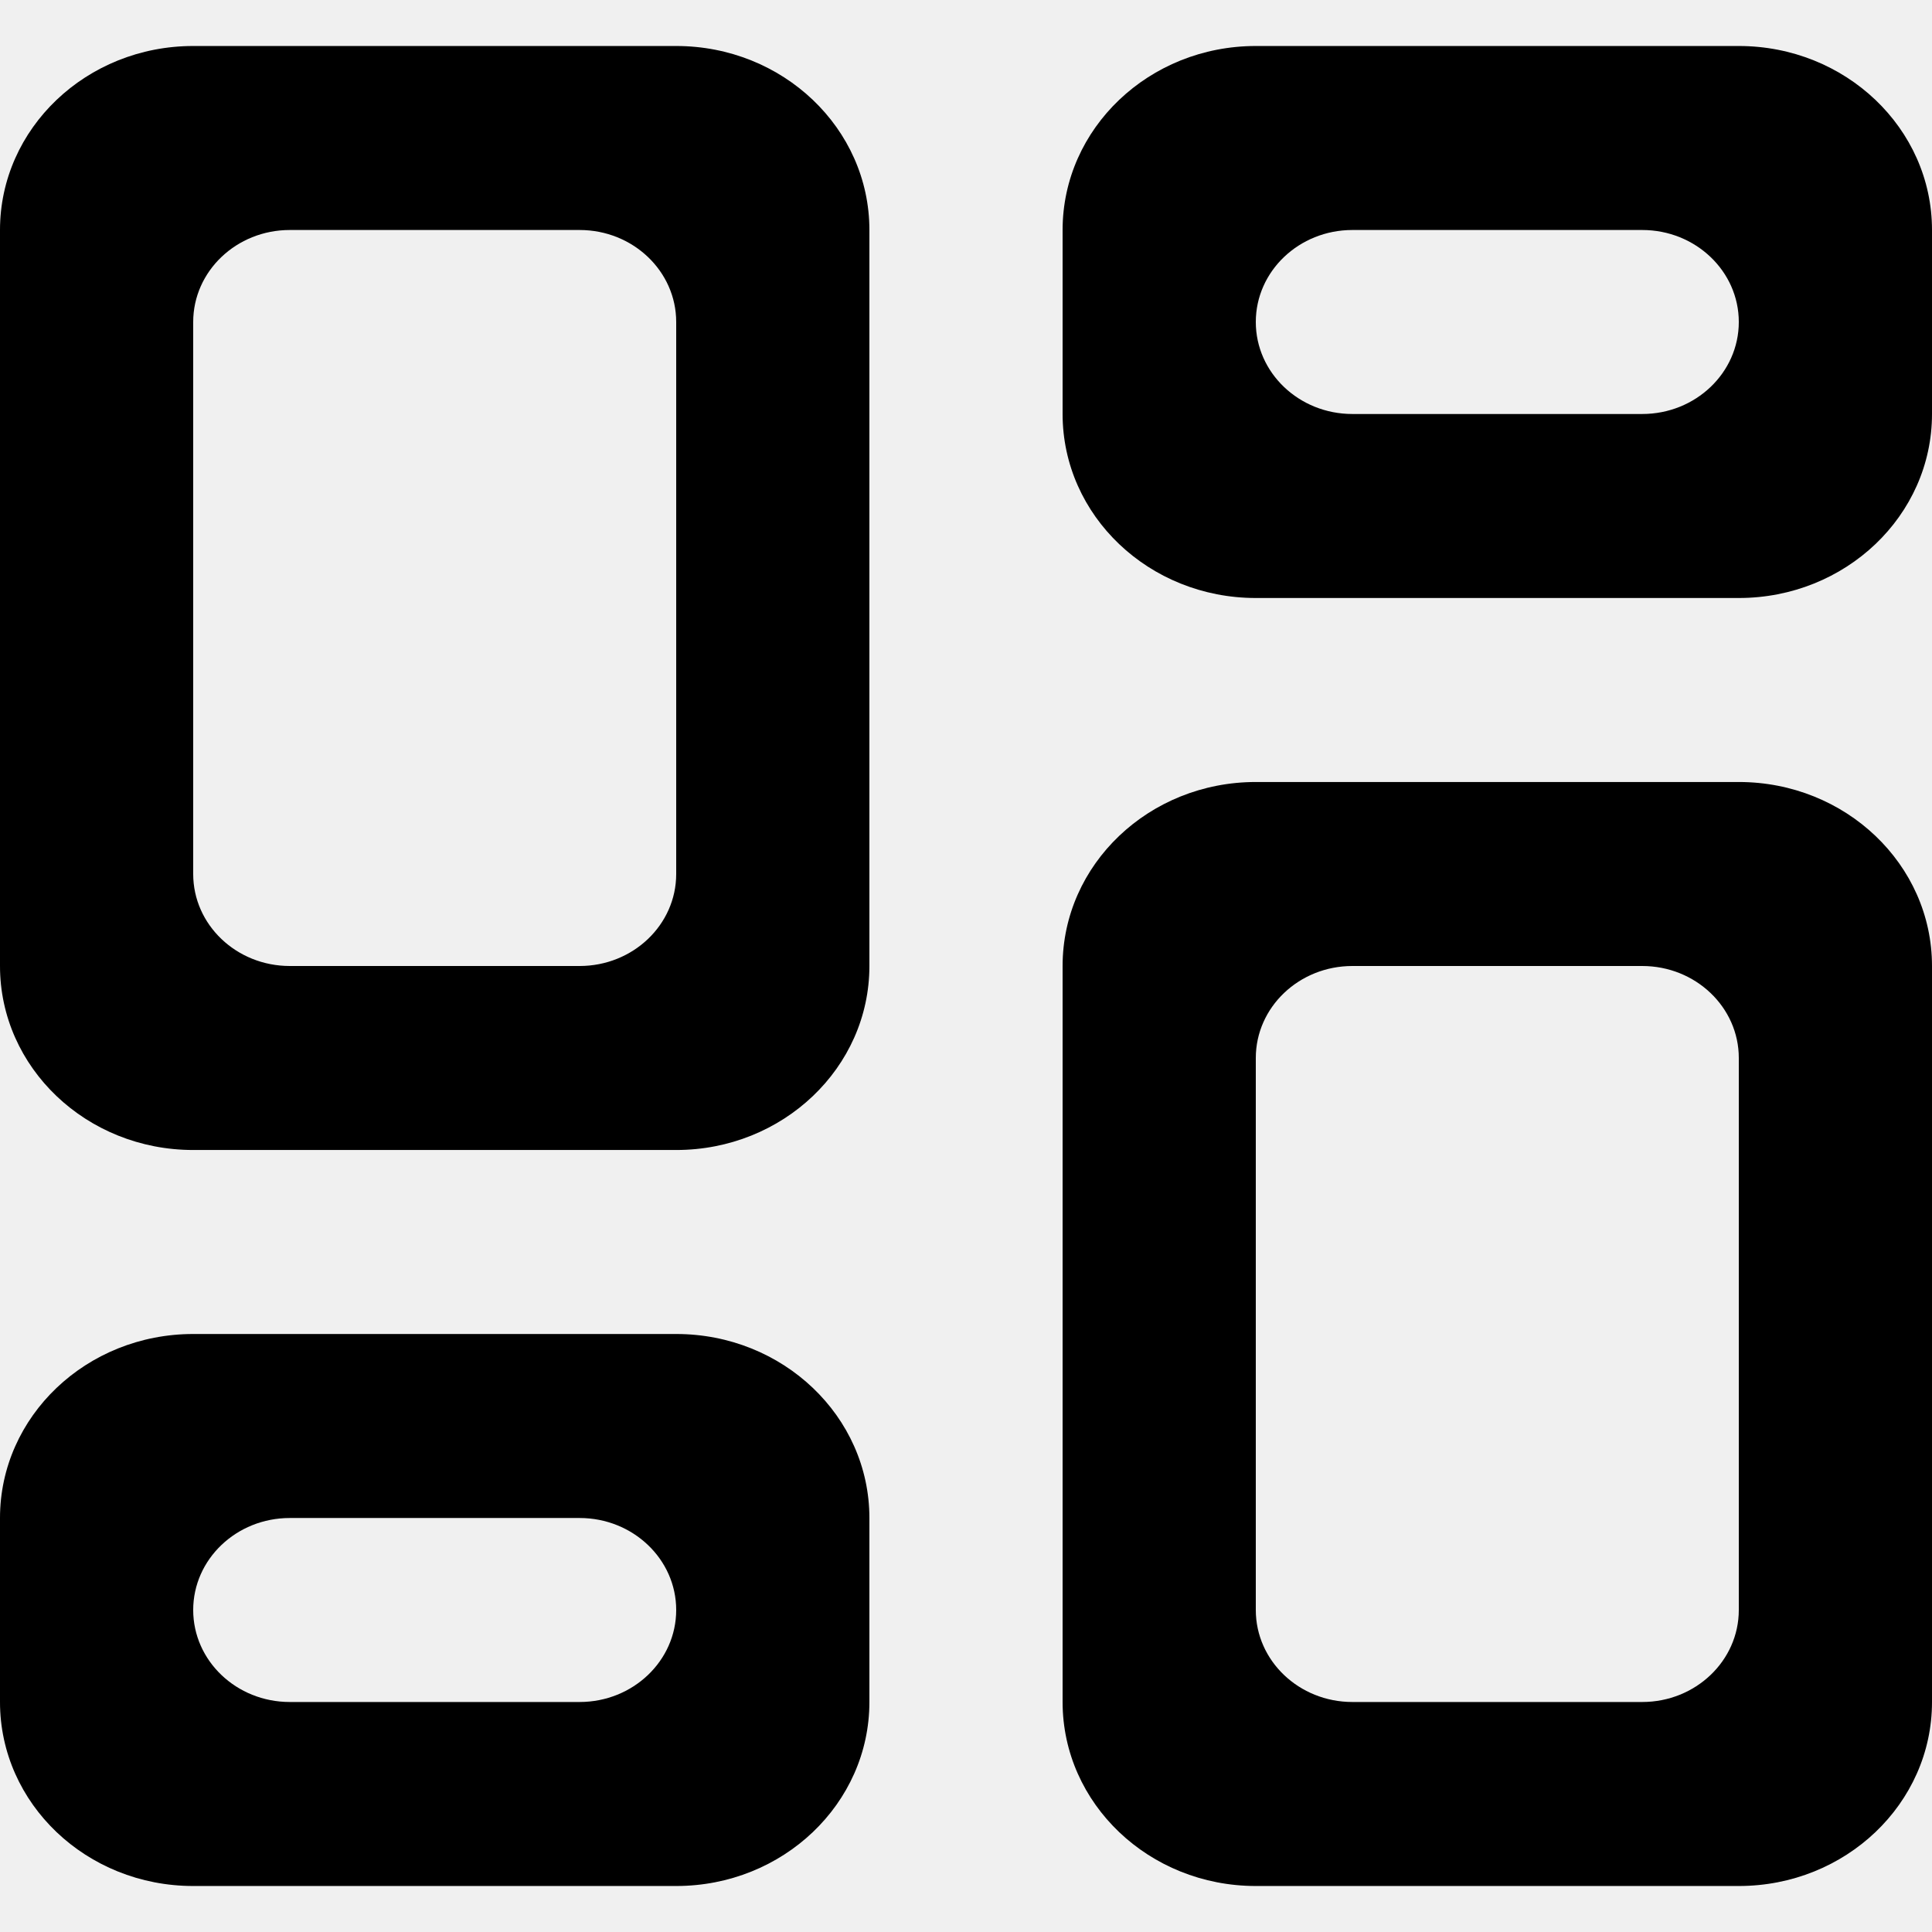
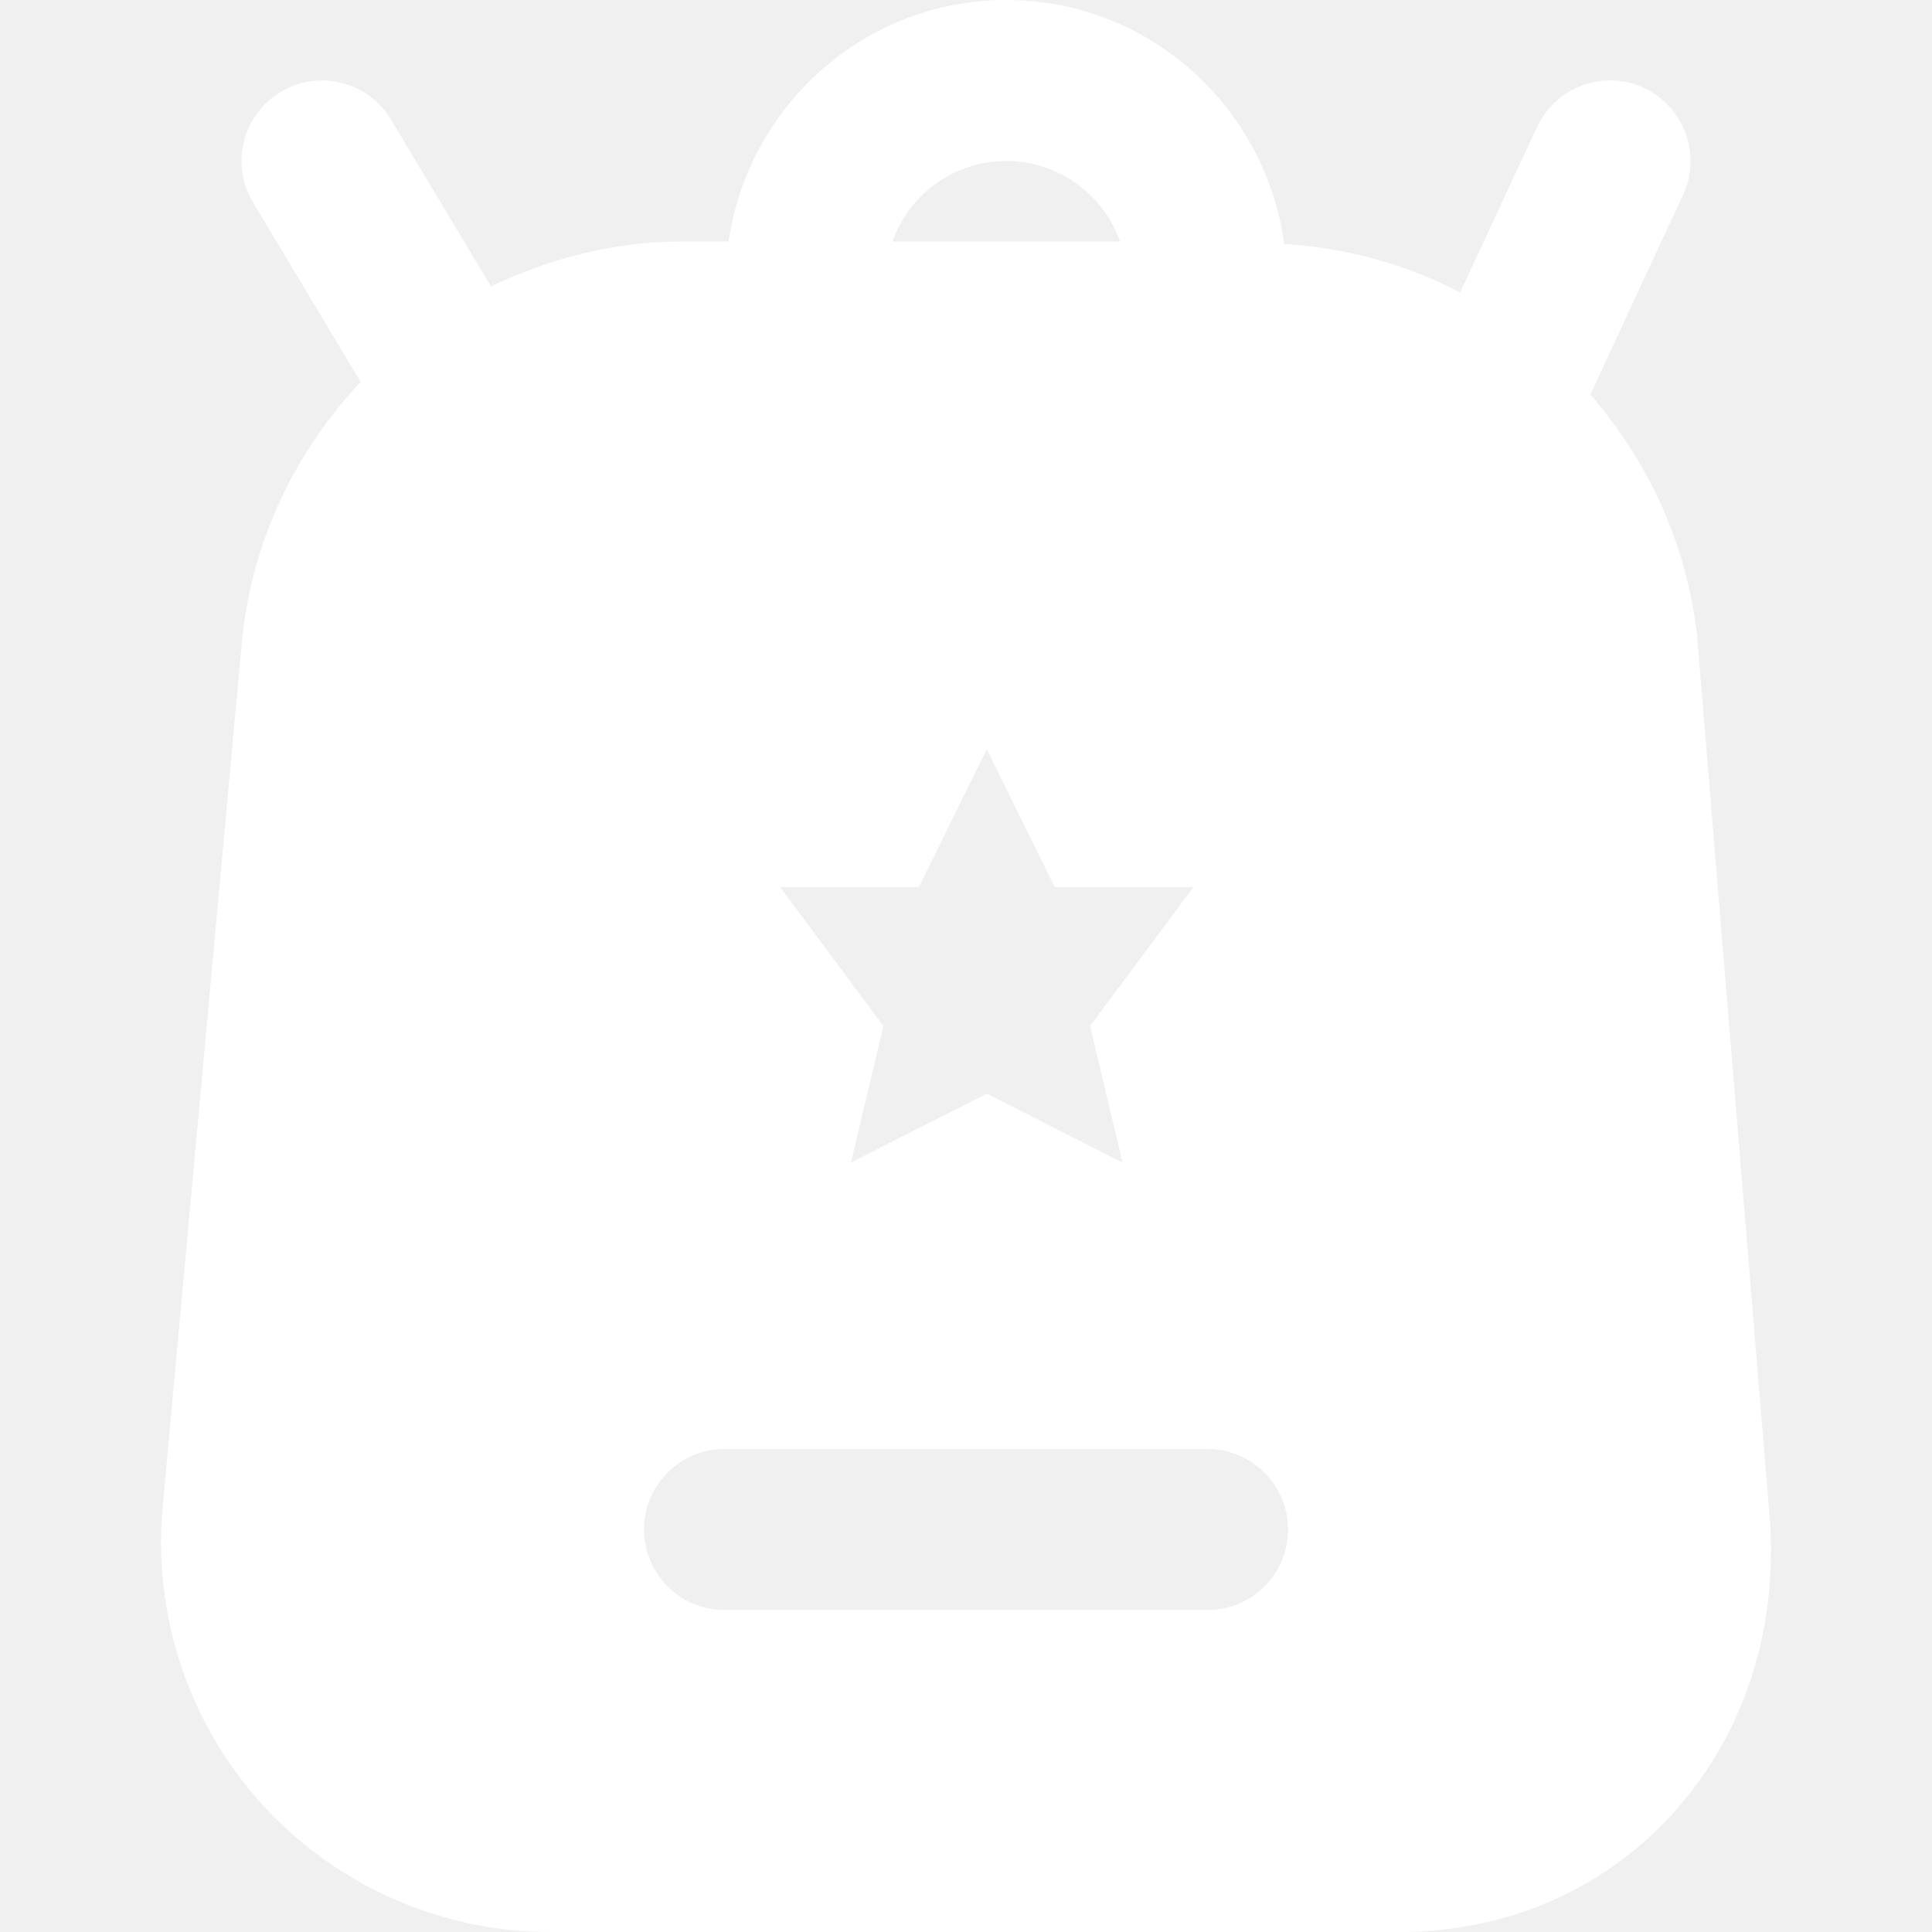
- <svg xmlns="http://www.w3.org/2000/svg" width="800px" height="800px" viewBox="0 -0.5 21 21" version="1.1">
-   <defs>
- 
- </defs>
-   <g id="Page-1" stroke="none" stroke-width="1" fill="none" fill-rule="evenodd">
-     <g id="Dribbble-Light-Preview" transform="translate(-259, -680)" fill="#000000">
-       <g id="icons" transform="translate(56, 160)">
-         <path d="M209.3,538 L206.15,538 C205.57,538 205.1,537.552 205.1,537 C205.1,536.448 205.57,536 206.15,536 L209.3,536 C209.88,536 210.35,536.448 210.35,537 C210.35,537.552 209.88,538 209.3,538 L209.3,538 Z M210.35,534 L205.1,534 C203.94,534 203,534.895 203,536 L203,538 C203,539.105 203.94,540 205.1,540 L210.35,540 C211.51,540 212.45,539.105 212.45,538 L212.45,536 C212.45,534.895 211.51,534 210.35,534 L210.35,534 Z M220.85,524 L217.7,524 C217.12,524 216.65,523.552 216.65,523 C216.65,522.448 217.12,522 217.7,522 L220.85,522 C221.43,522 221.9,522.448 221.9,523 C221.9,523.552 221.43,524 220.85,524 L220.85,524 Z M221.9,520 L216.65,520 C215.49,520 214.55,520.895 214.55,522 L214.55,524 C214.55,525.105 215.49,526 216.65,526 L221.9,526 C223.06,526 224,525.105 224,524 L224,522 C224,520.895 223.06,520 221.9,520 L221.9,520 Z M221.9,537 C221.9,537.552 221.43,538 220.85,538 L217.7,538 C217.12,538 216.65,537.552 216.65,537 L216.65,531 C216.65,530.448 217.12,530 217.7,530 L220.85,530 C221.43,530 221.9,530.448 221.9,531 L221.9,537 Z M221.9,528 L216.65,528 C215.49,528 214.55,528.895 214.55,530 L214.55,538 C214.55,539.105 215.49,540 216.65,540 L221.9,540 C223.06,540 224,539.105 224,538 L224,530 C224,528.895 223.06,528 221.9,528 L221.9,528 Z M210.35,529 C210.35,529.552 209.88,530 209.3,530 L206.15,530 C205.57,530 205.1,529.552 205.1,529 L205.1,523 C205.1,522.448 205.57,522 206.15,522 L209.3,522 C209.88,522 210.35,522.448 210.35,523 L210.35,529 Z M210.35,520 L205.1,520 C203.94,520 203,520.895 203,522 L203,530 C203,531.105 203.94,532 205.1,532 L210.35,532 C211.51,532 212.45,531.105 212.45,530 L212.45,522 C212.45,520.895 211.51,520 210.35,520 L210.35,520 Z" id="gallery_grid_view-[#1405]">
- 
- </path>
-       </g>
+ <svg xmlns="http://www.w3.org/2000/svg" fill="#fff" height="800px" width="800px" version="1.1" id="Layer_1" viewBox="0 0 491.52 491.52" xml:space="preserve">
+   <g>
+     <g>
+       <path d="M450.258,386.478l-18.432-223.867c-2.437-23.982-12.513-45.261-27.238-62.239l23.593-50.79    c4.772-10.24,0.307-22.426-9.933-27.197c-10.281-4.792-22.446-0.307-27.218,9.953l-19.558,42.045    c-13.578-7.025-28.672-11.325-44.749-12.308C321.971,27.136,292.234,0,256.005,0c-36.004,0-65.618,26.788-70.635,61.44h-11.755    c-17.531,0-33.894,4.342-48.701,11.428L99.477,30.433c-5.816-9.708-18.35-12.861-28.078-7.045    c-9.687,5.816-12.861,18.391-7.025,28.099l27.361,45.691c-16.507,17.613-27.75,40.346-30.208,66.232L41.416,383.099    c-2.642,27.709,6.595,55.419,25.313,76.001c18.719,20.603,45.425,32.42,73.257,32.42h216.105    c26.706,0,51.098-10.383,68.649-29.245C443.274,442.388,452.327,415.56,450.258,386.478z M256.005,40.96    c13.353,0,24.74,8.561,28.959,20.48h-57.917C231.266,49.521,242.652,40.96,256.005,40.96z M233.764,225.669l17.285-35.062    l17.265,35.062h35.308l-26.296,35.369l8.274,34.734l-34.55-17.531l-34.57,17.531l8.274-34.734l-26.296-35.369H233.764z     M307.205,409.6h-122.88c-11.325,0-20.48-9.175-20.48-20.48c0-11.305,9.155-20.48,20.48-20.48h122.88    c11.325,0,20.48,9.175,20.48,20.48C327.685,400.425,318.531,409.6,307.205,409.6z" />
    </g>
  </g>
</svg>
